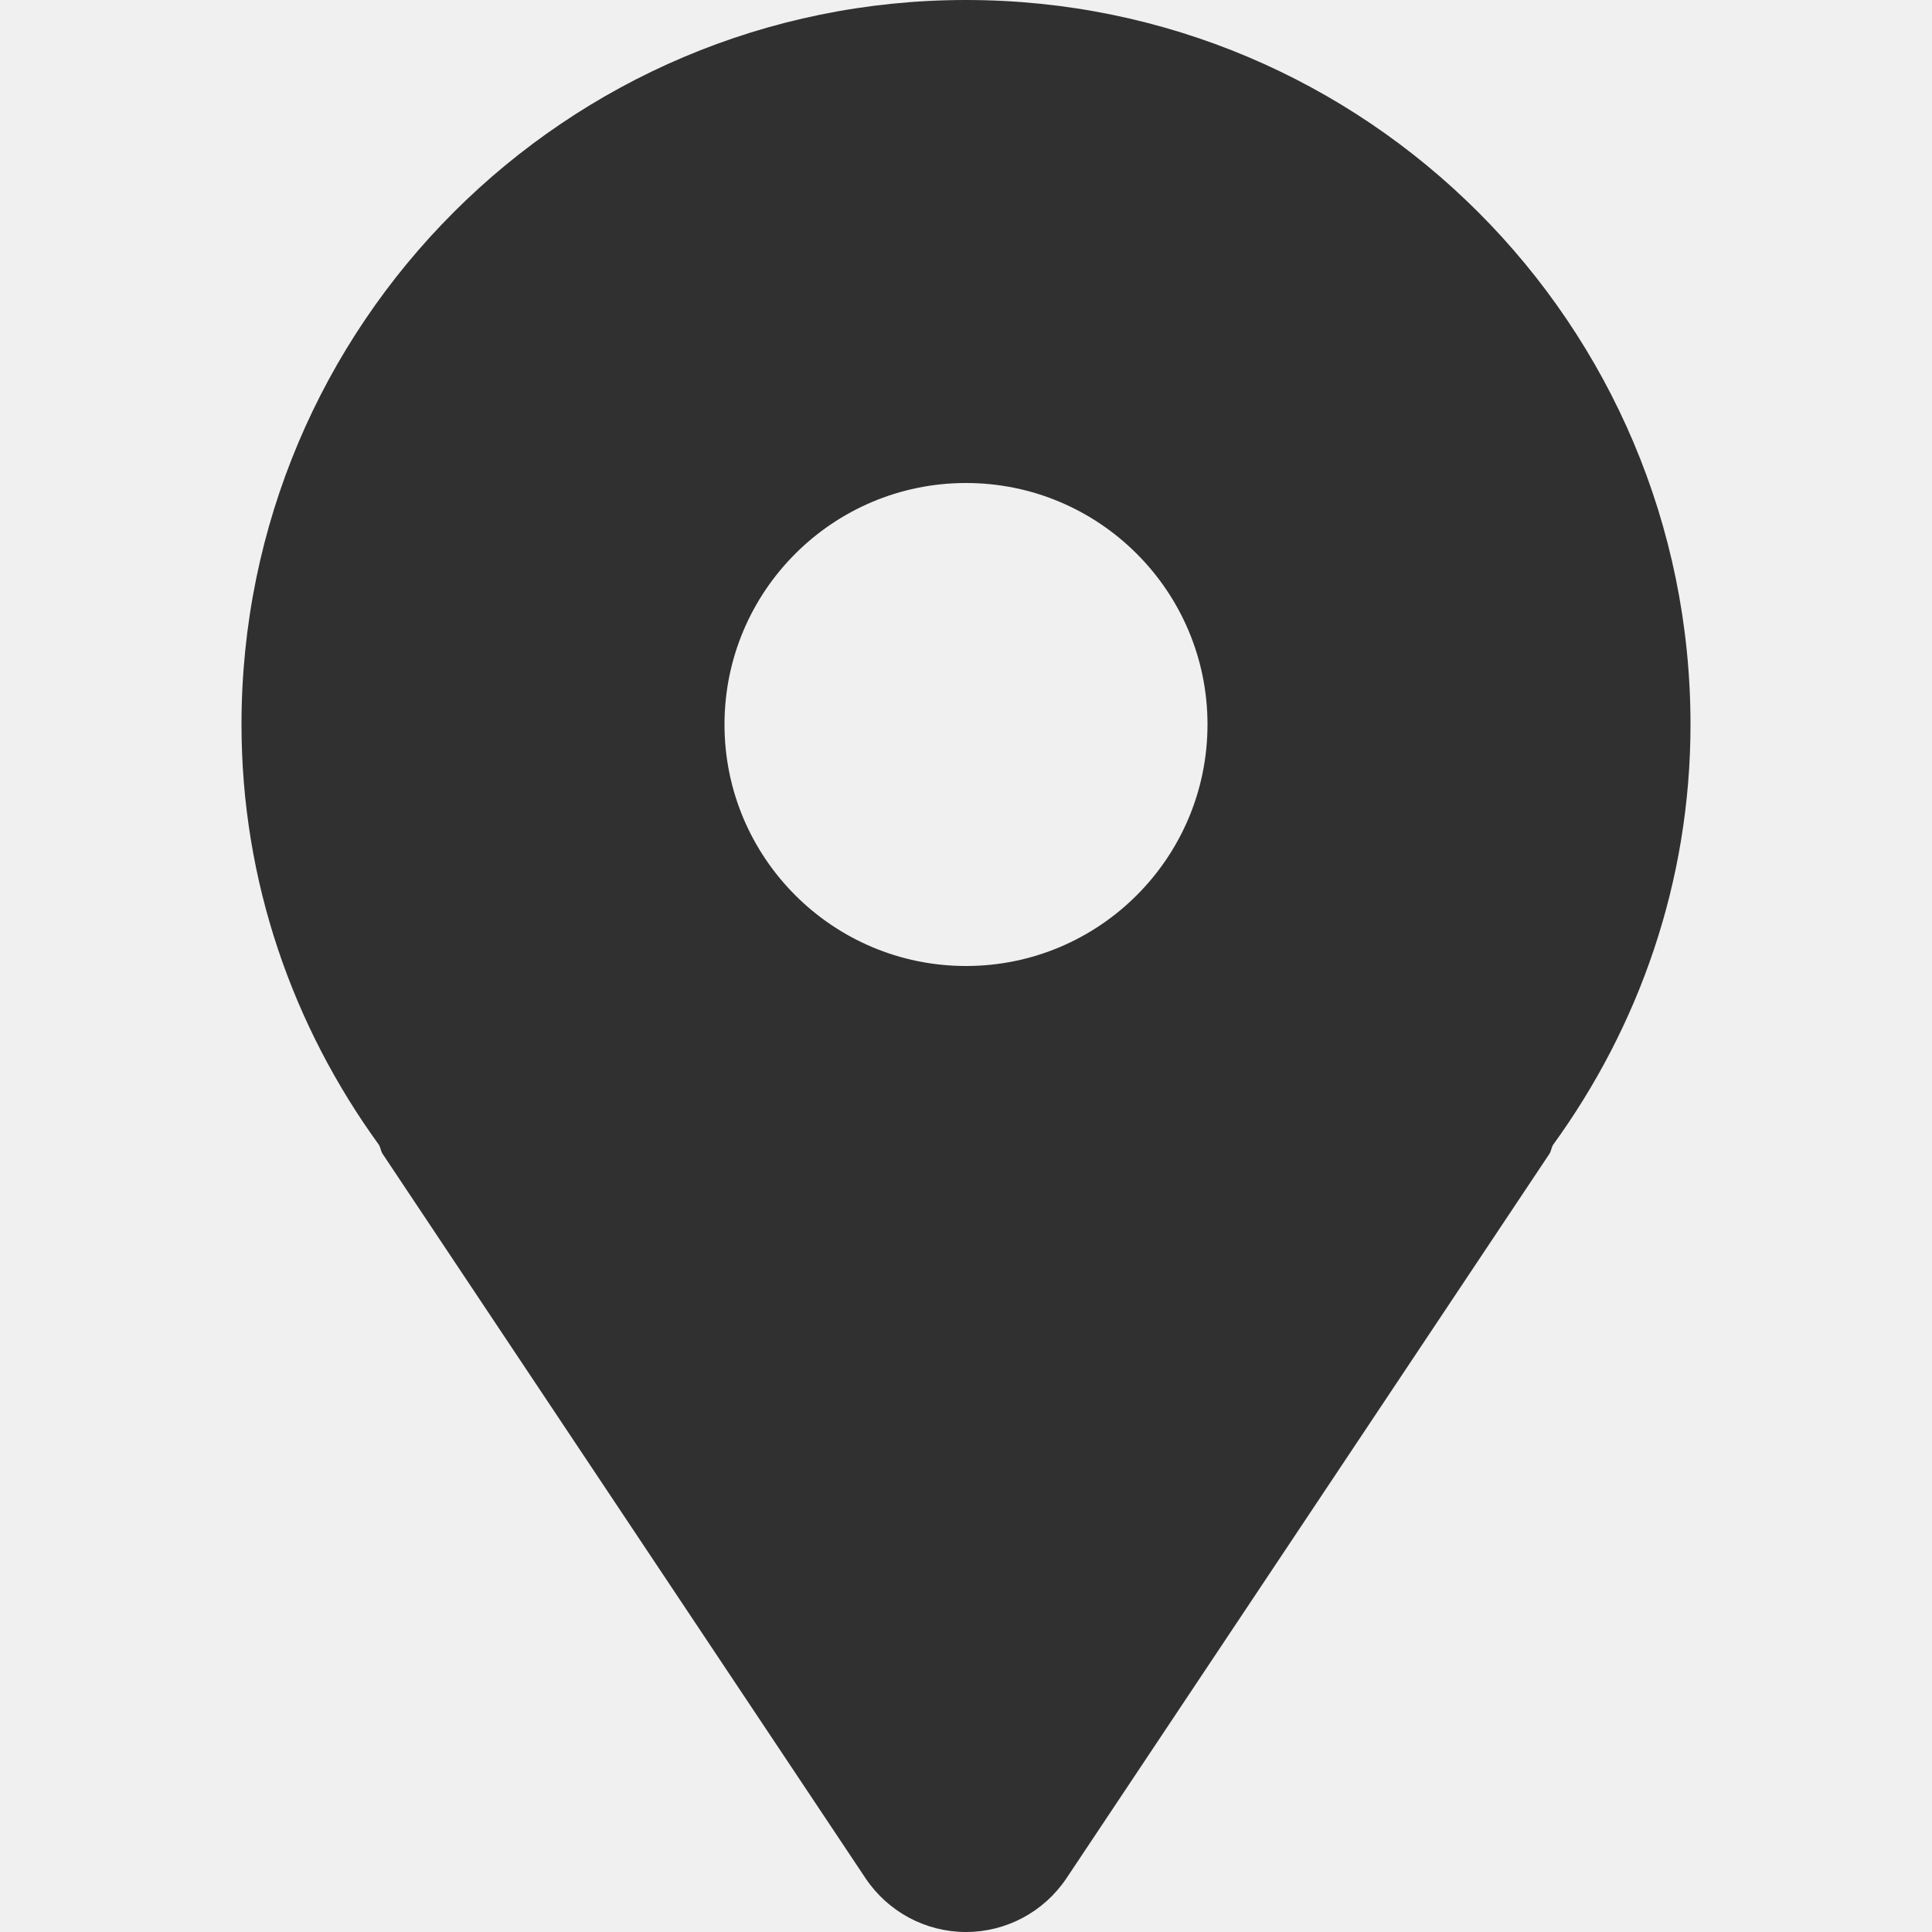
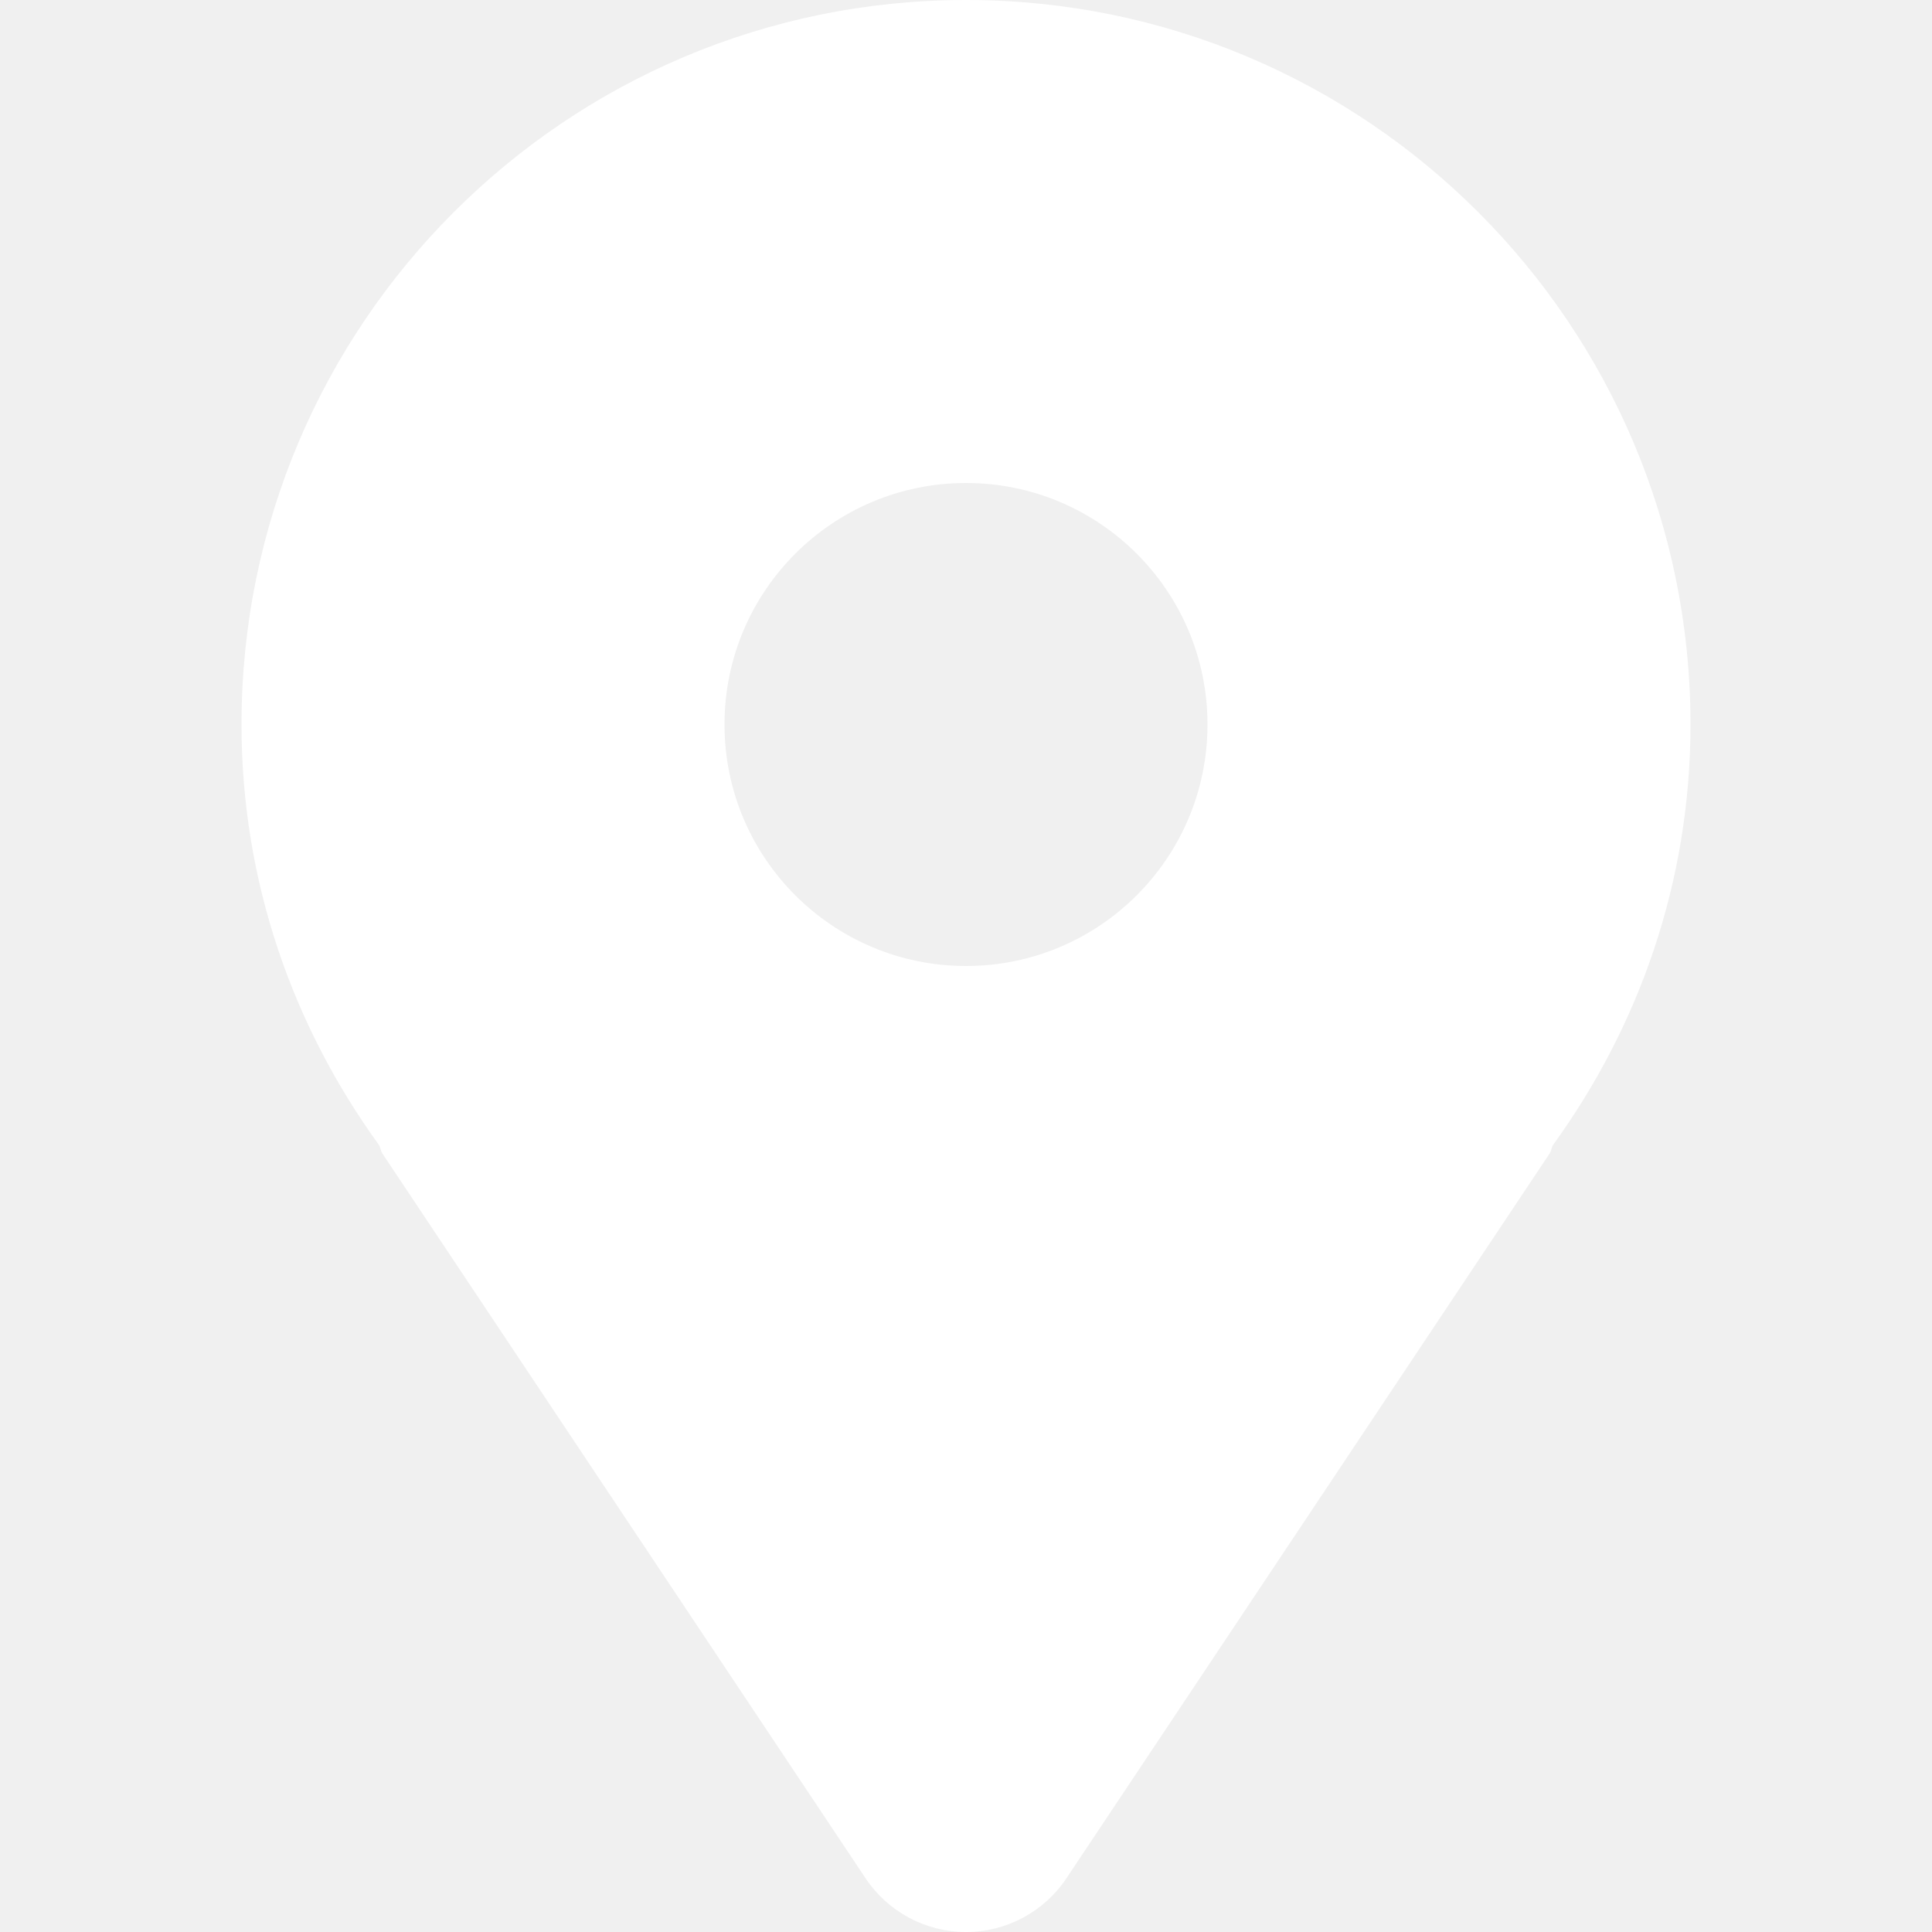
- <svg xmlns="http://www.w3.org/2000/svg" width="11" height="11" viewBox="0 0 11 11" fill="none">
-   <path d="M5.5 0C3.222 0 1.375 1.847 1.375 4.125C1.375 5.022 1.669 5.845 2.158 6.519C2.167 6.535 2.168 6.553 2.178 6.569L4.928 10.694C5.056 10.885 5.27 11 5.5 11C5.73 11 5.944 10.885 6.072 10.694L8.822 6.569C8.832 6.553 8.833 6.535 8.842 6.519C9.331 5.845 9.625 5.022 9.625 4.125C9.625 1.847 7.778 0 5.5 0ZM5.5 5.5C4.741 5.5 4.125 4.884 4.125 4.125C4.125 3.366 4.741 2.75 5.5 2.75C6.259 2.75 6.875 3.366 6.875 4.125C6.875 4.884 6.259 5.5 5.5 5.5Z" fill="#303030" />
+ <svg xmlns="http://www.w3.org/2000/svg" version="1.0" id="Layer_1" width="800px" height="800px" viewBox="0 0 64 64" enable-background="new 0 0 64 64" xml:space="preserve" fill="#000000">
+   <g id="SVGRepo_bgCarrier" stroke-width="0" />
+   <g id="SVGRepo_tracerCarrier" stroke-linecap="round" stroke-linejoin="round" />
+   <g id="SVGRepo_iconCarrier">
+     <path fill="#ffffff" d="M32,0C18.746,0,8,10.746,8,24c0,5.219,1.711,10.008,4.555,13.93c0.051,0.094,0.059,0.199,0.117,0.289l16,24 C29.414,63.332,30.664,64,32,64s2.586-0.668,3.328-1.781l16-24c0.059-0.09,0.066-0.195,0.117-0.289C54.289,34.008,56,29.219,56,24 C56,10.746,45.254,0,32,0z M32,32c-4.418,0-8-3.582-8-8s3.582-8,8-8s8,3.582,8,8S36.418,32,32,32z" />
+   </g>
</svg>
